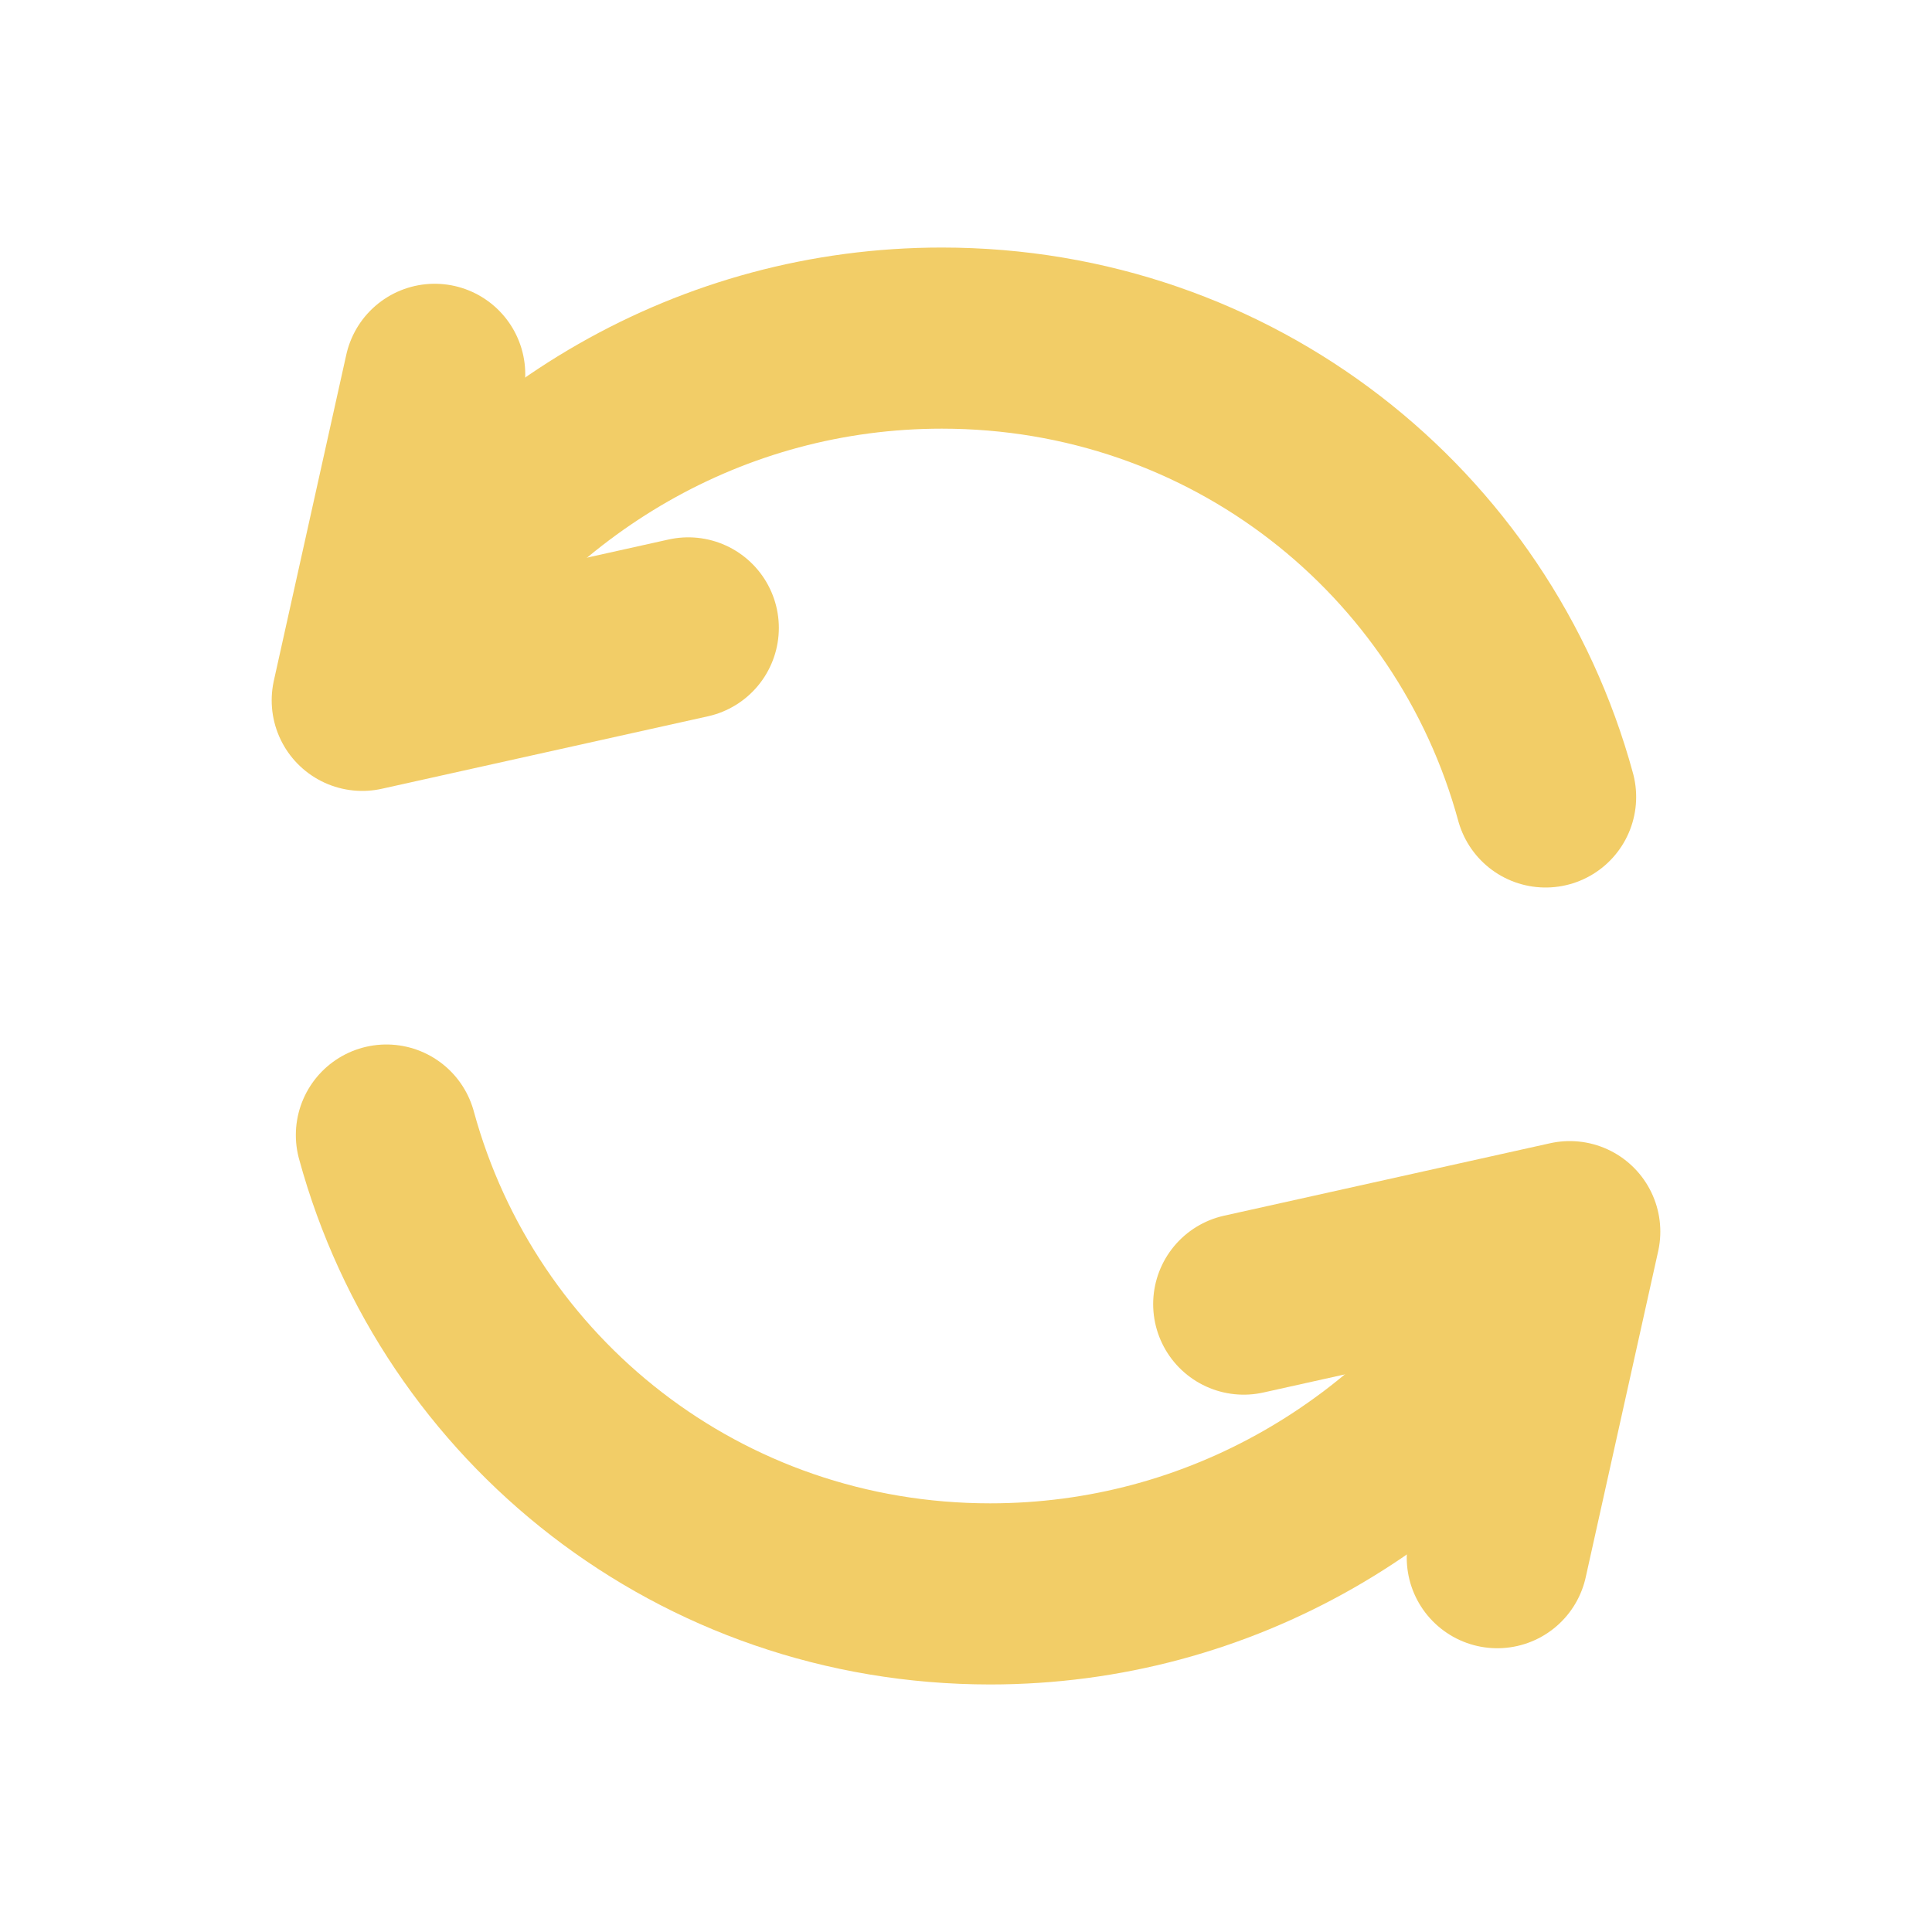
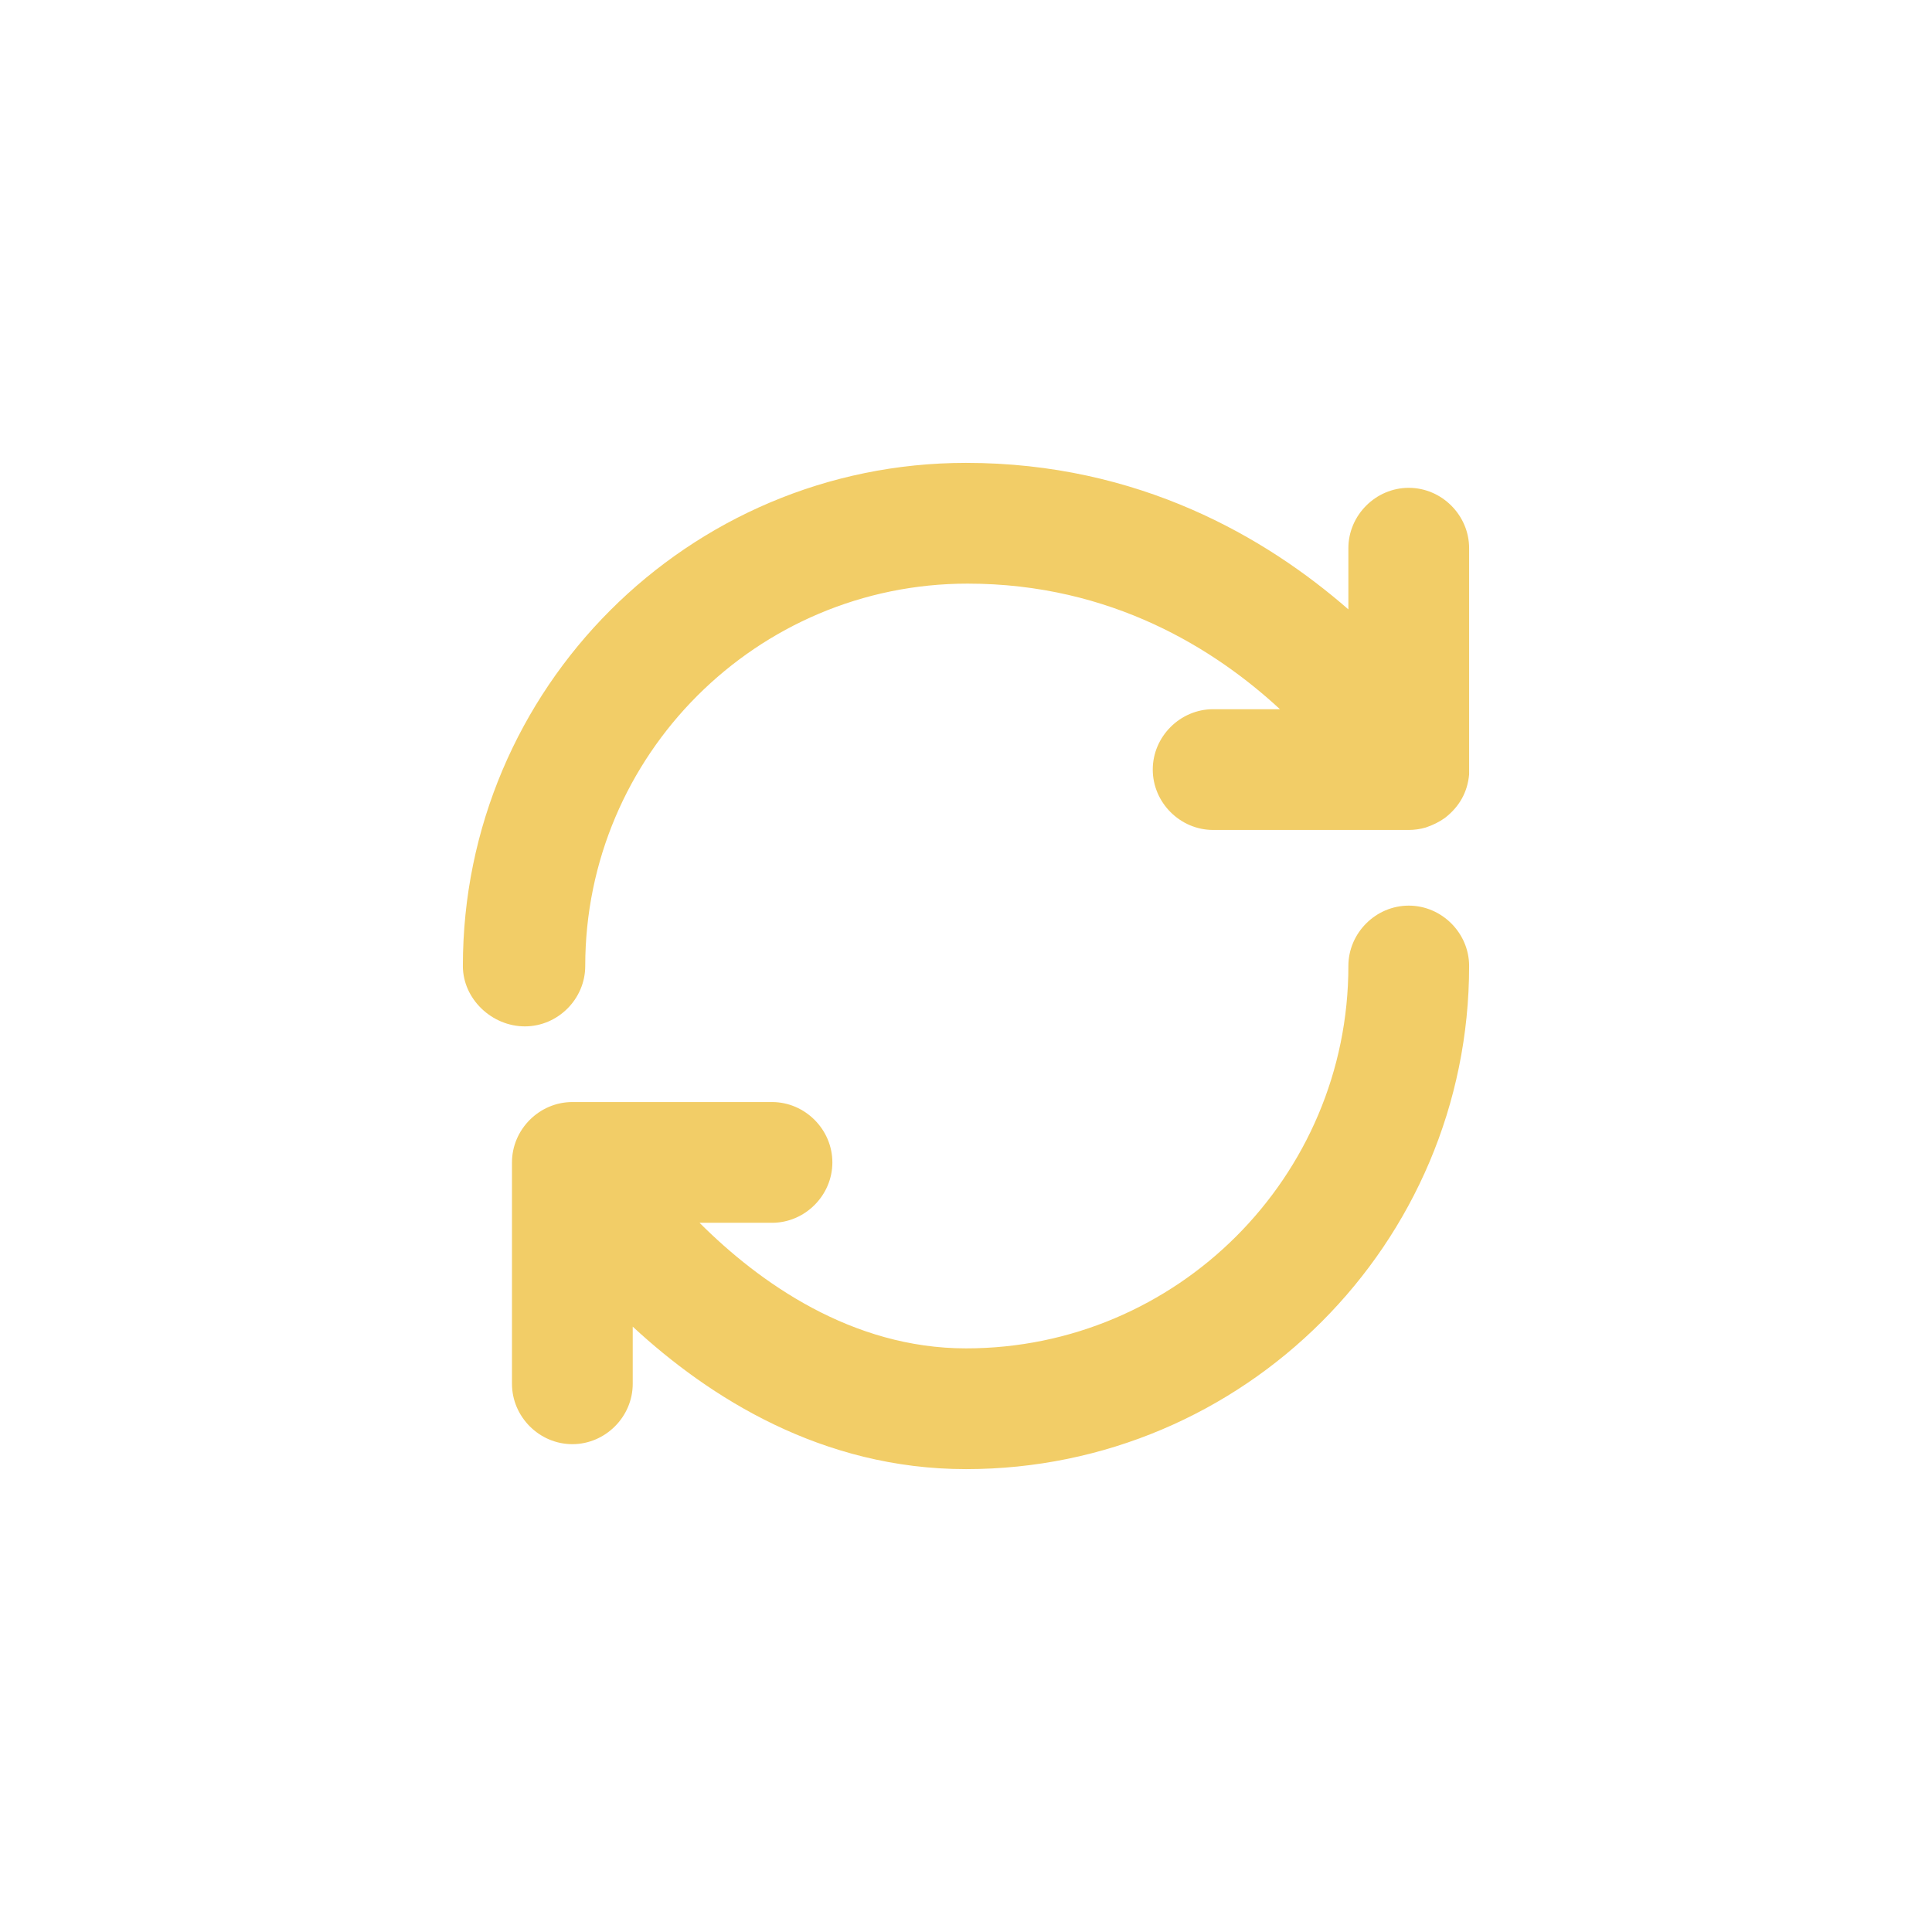
- <svg xmlns="http://www.w3.org/2000/svg" width="16" height="16" viewBox="0 0 16 16" fill="none">
-   <path d="M12.8 6.6C12.2 4.4 10.2 2.8 7.8 2.8C5.9 2.8 4.2 3.8 3.2 5.4" stroke="#F2CD67" stroke-width="1.5" stroke-linecap="round" />
-   <path d="M3.6 3.1L3 5.8L5.7 5.2" stroke="#F2CD67" stroke-width="1.5" stroke-linecap="round" stroke-linejoin="round" />
-   <path d="M3.2 9.4C3.8 11.6 5.8 13.2 8.2 13.2C10.1 13.2 11.8 12.2 12.8 10.6" stroke="#F2CD67" stroke-width="1.5" stroke-linecap="round" />
-   <path d="M12.4 12.9L13 10.2L10.3 10.8" stroke="#F2CD67" stroke-width="1.5" stroke-linecap="round" stroke-linejoin="round" />
+ <svg xmlns="http://www.w3.org/2000/svg" width="24" height="24" viewBox="0 0 24 24" fill="none">
+   <path d="M12 18.25C10.21 18.25 8.81 17.36 7.86 16.48V17.19C7.86 17.6 7.52 17.94 7.11 17.94C6.7 17.94 6.36 17.6 6.36 17.19V14.44C6.36 14.03 6.7 13.69 7.11 13.69H9.59C10 13.69 10.34 14.03 10.34 14.44C10.34 14.85 10 15.19 9.59 15.19H8.69C9.43 15.93 10.58 16.75 12 16.75C14.62 16.75 16.75 14.62 16.75 12C16.75 11.59 17.09 11.25 17.5 11.25C17.91 11.25 18.25 11.59 18.25 12C18.25 15.45 15.45 18.25 12 18.25ZM18.25 9.54C18.25 9.57 18.25 9.6 18.25 9.62C18.24 9.73 18.21 9.83 18.16 9.92C18.11 10.01 18.04 10.09 17.95 10.16C17.88 10.21 17.8 10.25 17.71 10.28C17.64 10.3 17.57 10.31 17.5 10.31H15.07C14.66 10.31 14.32 9.97 14.32 9.56C14.32 9.15 14.66 8.81 15.07 8.81H15.9C15.1 8.07 13.81 7.25 12.02 7.25C9.4 7.25 7.27 9.38 7.27 12C7.27 12.41 6.93 12.75 6.52 12.75C6.11 12.75 5.75 12.41 5.75 12C5.75 8.55 8.55 5.75 12 5.75C14.15 5.75 15.73 6.68 16.75 7.57V6.81C16.75 6.4 17.09 6.06 17.5 6.06C17.91 6.06 18.25 6.4 18.25 6.81V9.54Z" fill="#F2CD67" />
</svg>
